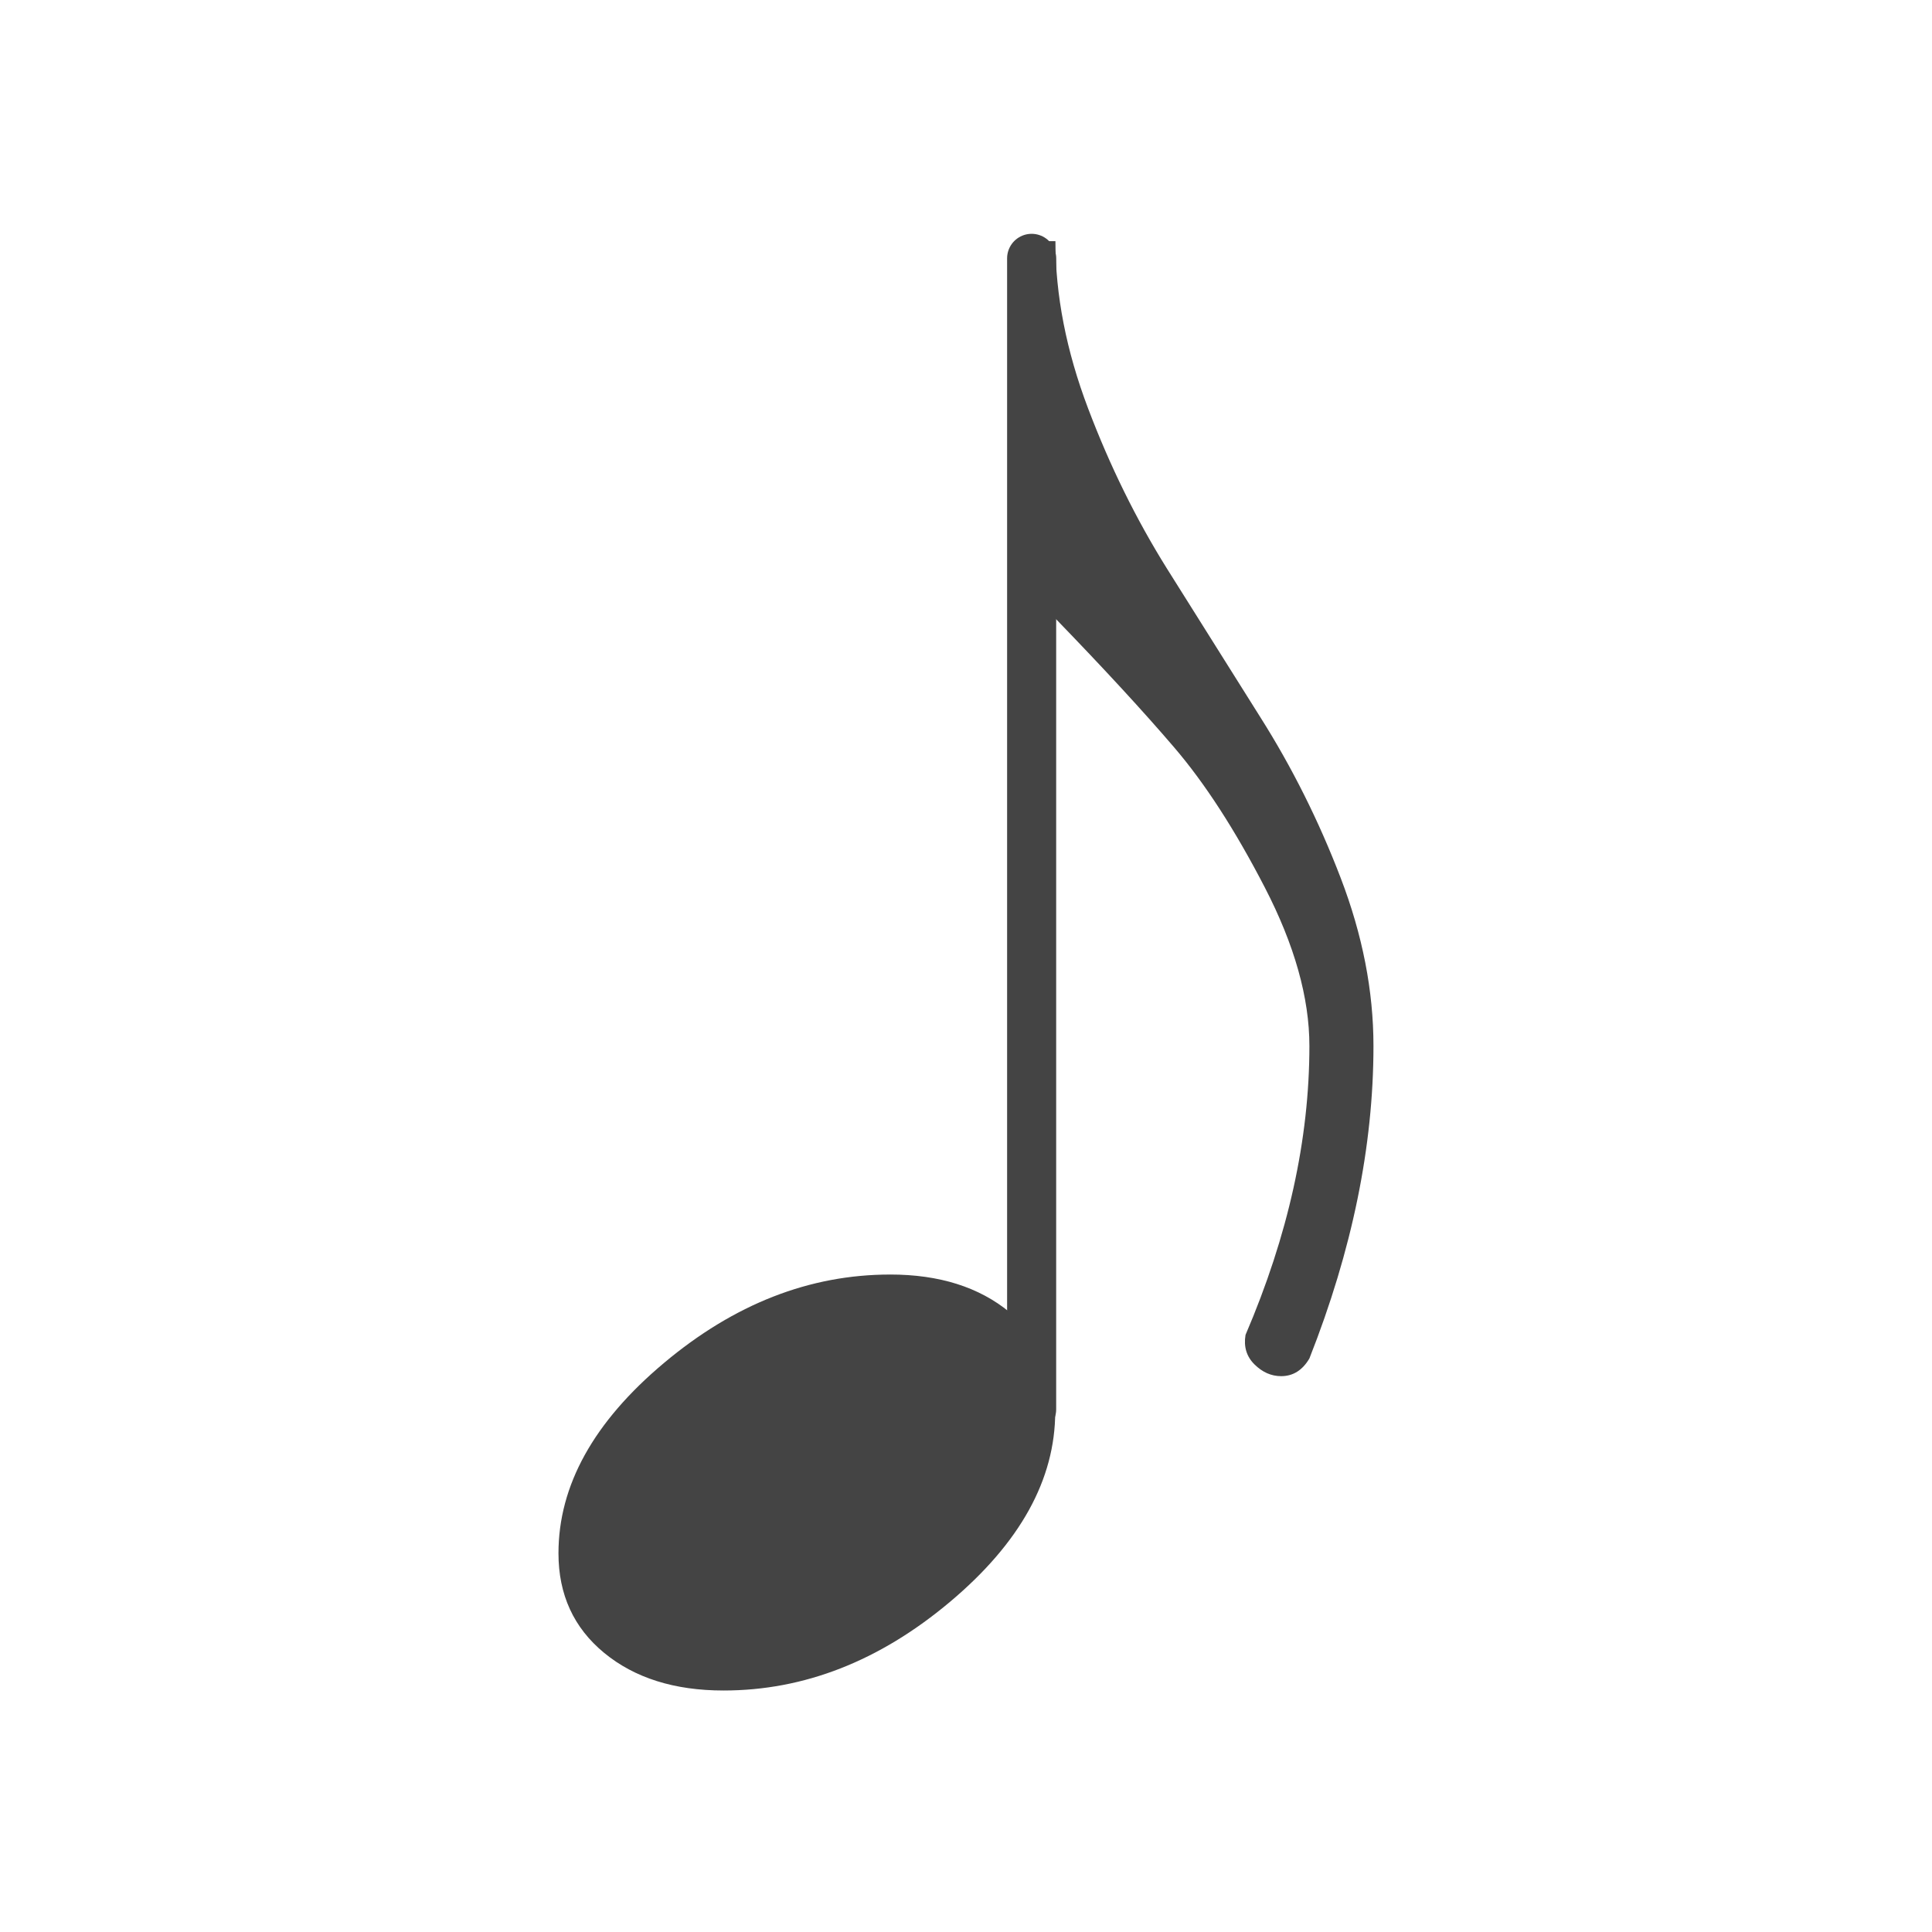
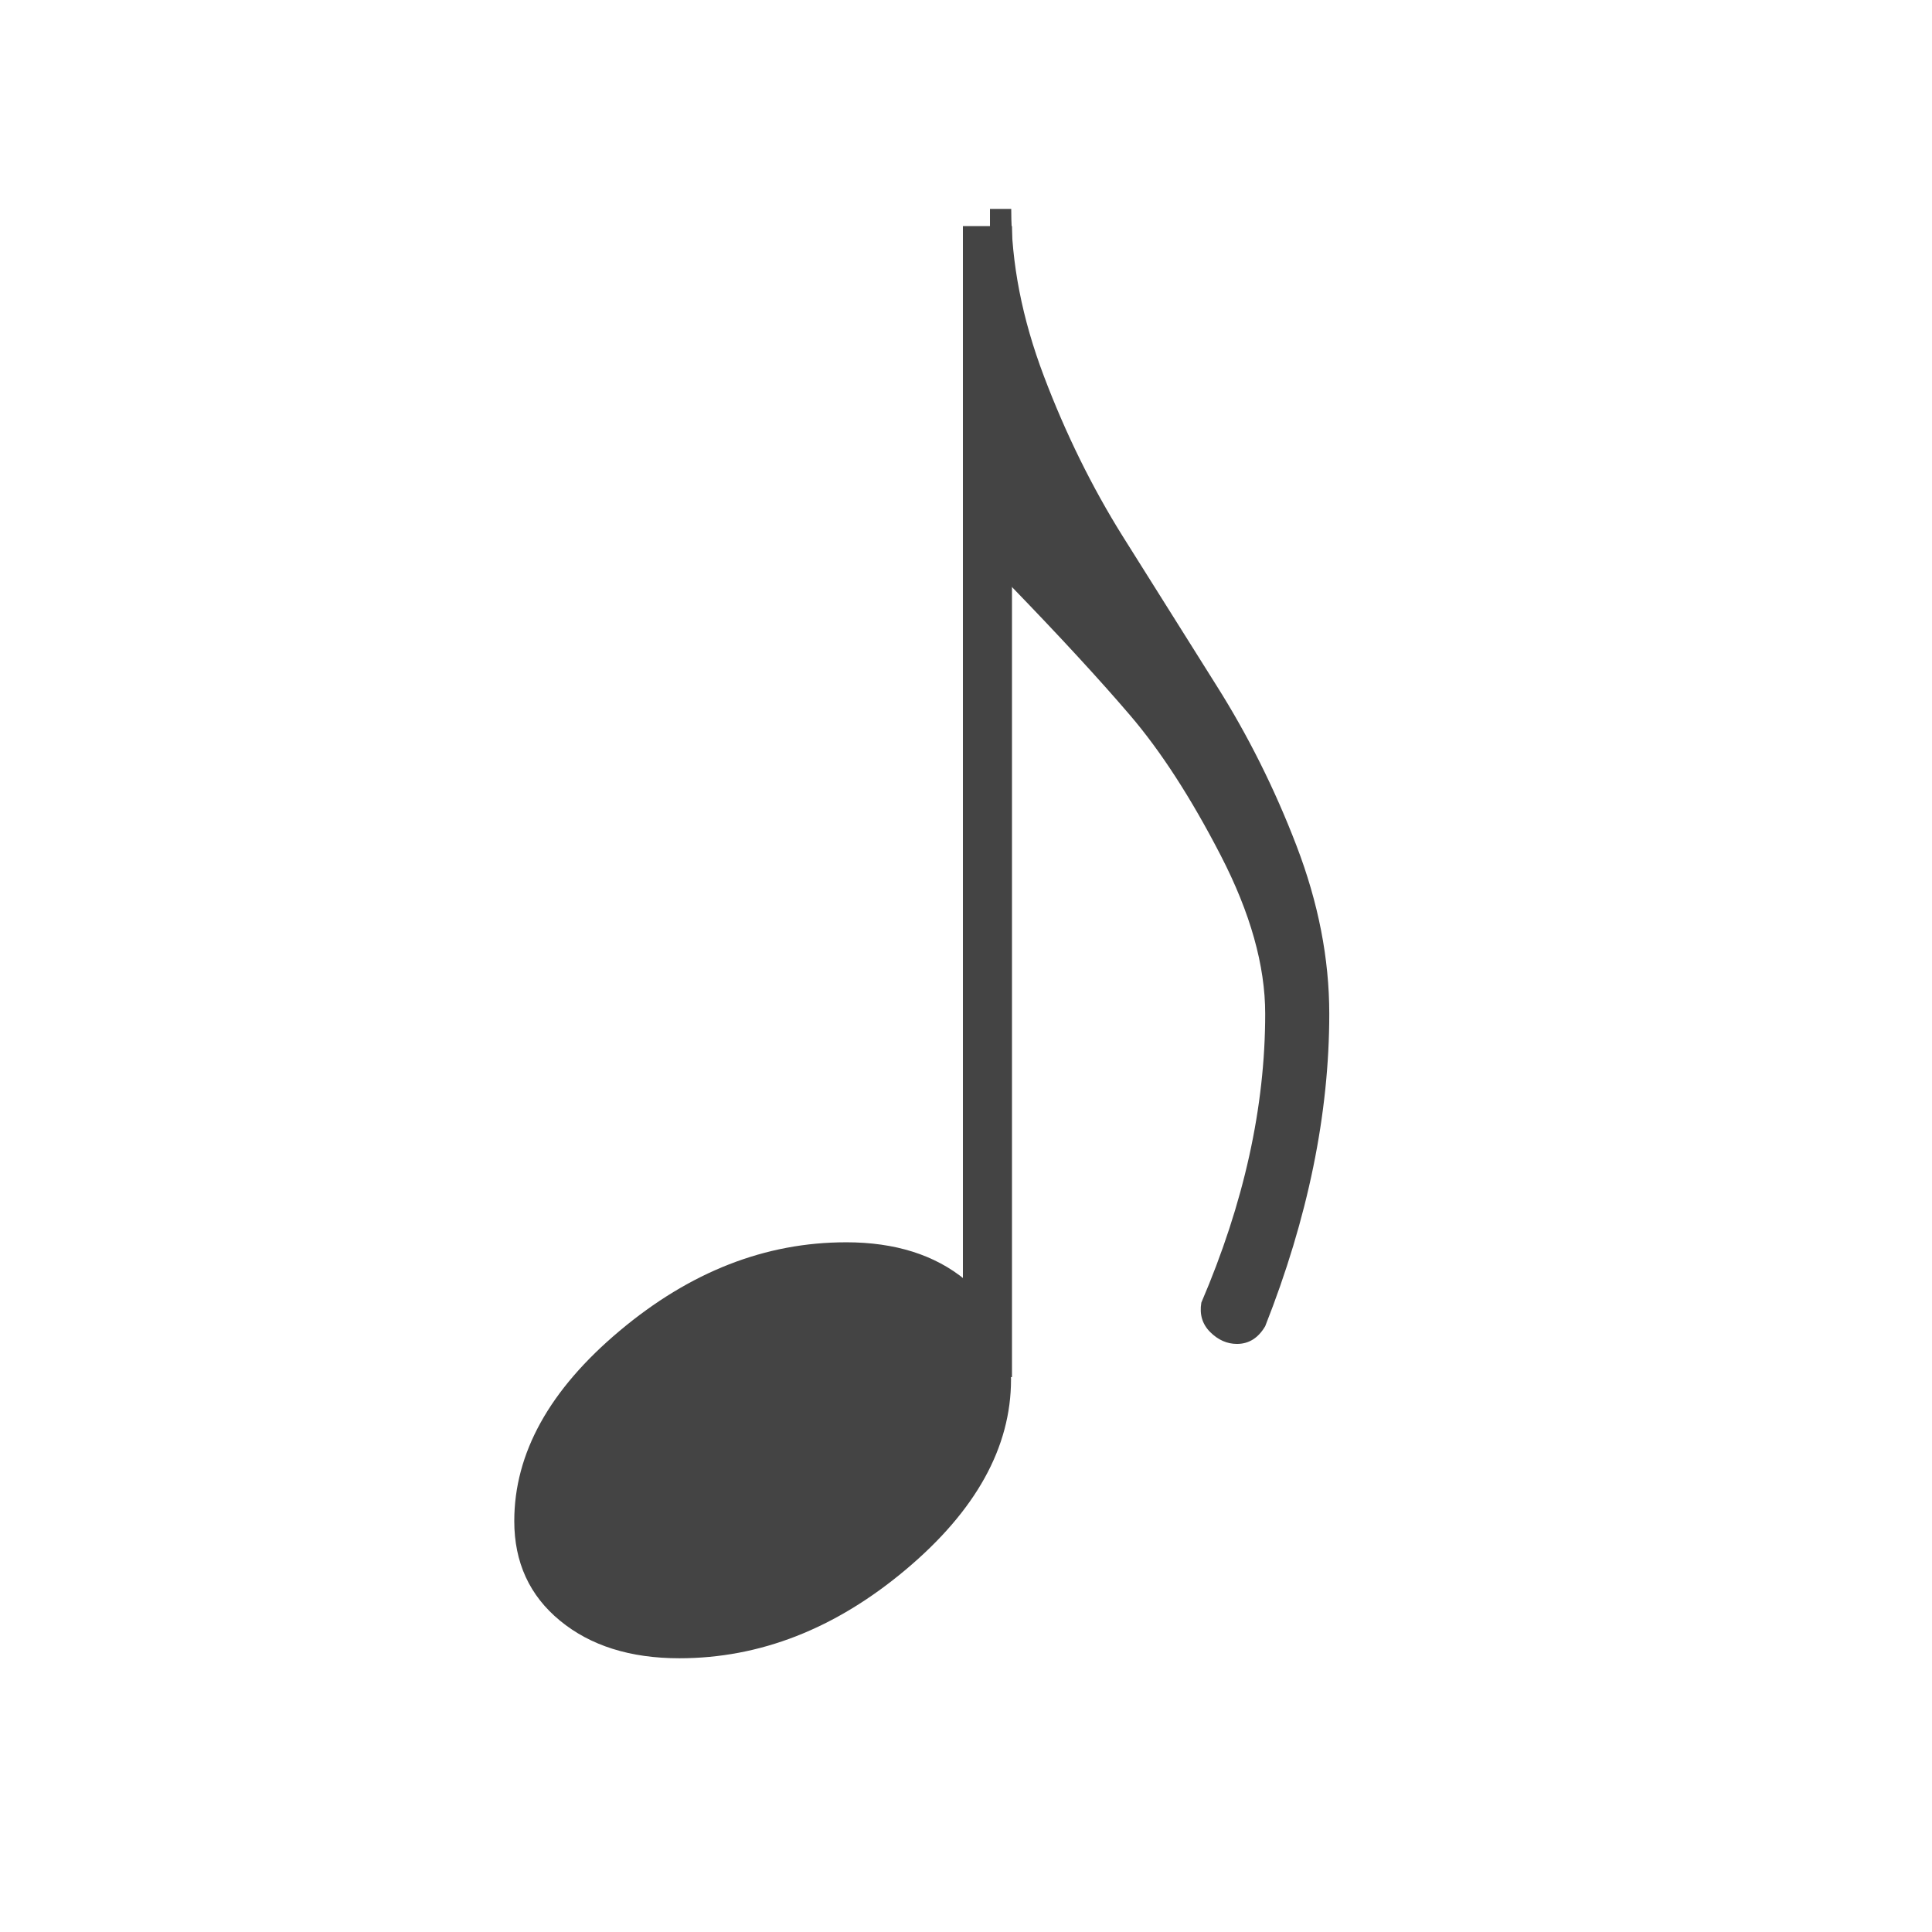
- <svg xmlns="http://www.w3.org/2000/svg" width="32" height="32" viewBox="0 0 106.667 106.667" version="1.2" id="svg2">
-   <defs id="defs8" />
-   <g style="font-size:83.333px;font-style:normal;font-weight:400;fill:#000000;stroke:#000000;stroke-width:1;stroke-linecap:square;stroke-linejoin:bevel;stroke-opacity:1;font-family:MScore;fill-opacity:1" id="g24" font-style="normal" font-weight="400" font-size="83.333" transform="matrix(3.1252,0,0,3.1252,-70.47415,92.1416)" />
-   <g style="font-size:83.333px;font-style:normal;font-weight:400;fill:#000000;stroke:#000000;stroke-width:1;stroke-linecap:square;stroke-linejoin:bevel;stroke-opacity:1;font-family:MScore;fill-opacity:1" id="g30" font-style="normal" font-weight="400" font-size="83.333" transform="matrix(3.1252,0,0,3.1252,91.64485,14.2656)" />
-   <g style="font-size:83.333px;font-style:normal;font-weight:400;fill:#444444;fill-opacity:1;fill-rule:evenodd;stroke:none;font-family:MScore" id="g32" font-style="normal" font-weight="400" font-size="83.333" transform="matrix(1.000064,0,0,1.000064,58.28576,13.29866)">
-     <path style="fill-rule:nonzero;fill:#444444;fill-opacity:1" id="path34" d="m -1.189,20.848 1.174,0 C 2.663,23.614 4.85,25.988 6.544,27.968 c 1.695,1.98 3.362,4.557 5.002,7.731 1.64,3.174 2.46,6.09 2.46,8.748 -10e-5,5.154 -1.175,10.47 -3.526,15.95 -0.109,0.651 0.055,1.194 0.492,1.628 0.437,0.434 0.929,0.651 1.476,0.651 0.656,0 1.175,-0.326 1.558,-0.977 2.358,-5.968 3.537,-11.718 3.537,-17.252 0,-3.038 -0.603,-6.13 -1.81,-9.277 -1.206,-3.147 -2.684,-6.103 -4.434,-8.87 L 6.135,18.081 C 4.44,15.368 2.991,12.425 1.789,9.251 0.586,6.078 -0.015,2.999 -0.015,0.015 l -1.174,0 0,20.832" vector-effect="non-scaling-stroke" />
+ <svg xmlns="http://www.w3.org/2000/svg" width="32" height="32" viewBox="0 0 100 100">
+   <g transform="matrix(0.93756,0,0,0.93756,52.35514,10.79836)">
+     <path style="fill:#444444;fill-opacity:1;fill-rule:nonzero" d="m -1.189,20.848 1.174,0 C 2.663,23.614 4.85,25.988 6.544,27.968 c 1.695,1.98 3.362,4.557 5.002,7.731 1.64,3.174 2.46,6.09 2.46,8.748 -10e-5,5.154 -1.175,10.47 -3.526,15.95 -0.109,0.651 0.055,1.194 0.492,1.628 0.437,0.434 0.929,0.651 1.476,0.651 0.656,0 1.175,-0.326 1.558,-0.977 2.358,-5.968 3.537,-11.718 3.537,-17.252 0,-3.038 -0.603,-6.13 -1.81,-9.277 -1.206,-3.147 -2.684,-6.103 -4.434,-8.87 L 6.135,18.081 C 4.44,15.368 2.991,12.425 1.789,9.251 0.586,6.078 -0.015,2.999 -0.015,0.015 l -1.174,0 0,20.832" />
  </g>
-   <g style="font-size:83.333px;font-style:normal;font-weight:400;fill:#444444;stroke:#444444;stroke-width:0.867;stroke-linecap:round;stroke-linejoin:bevel;stroke-opacity:1;font-family:MScore;fill-opacity:1;stroke-miterlimit:4;stroke-dasharray:none" id="g36" font-style="normal" font-weight="400" font-size="83.333" transform="matrix(3.125,0,0,3.125,56.9575,77.8106)">
-     <polyline style="fill:#444444;fill-opacity:1;stroke-width:0.867;stroke-miterlimit:4;stroke-dasharray:none;stroke:#444444;stroke-opacity:1" id="polyline38" points="0,0 0,-20.335 " vector-effect="none" />
+   <g transform="matrix(2.929688,0,0,2.929688,51.1099,71.27831)">
+     <polyline style="fill:#444444;fill-opacity:1;stroke:#444444;stroke-width:0.867;stroke-miterlimit:4;stroke-opacity:1;stroke-dasharray:none" points="0,0 0,-20.335 " />
  </g>
-   <g style="font-size:83.333px;font-style:normal;font-weight:400;fill:#000000;stroke:#000000;stroke-width:1;stroke-linecap:square;stroke-linejoin:bevel;stroke-opacity:1;font-family:MScore;fill-opacity:1" id="g40" font-style="normal" font-weight="400" font-size="83.333" transform="matrix(3.1252,0,0,3.1252,64.22285,81.7236)" />
-   <g style="font-size:83.333px;font-style:normal;font-weight:400;fill:#444444;fill-opacity:1;fill-rule:evenodd;stroke:none;font-family:MScore" id="g42" font-style="normal" font-weight="400" font-size="83.333" transform="matrix(1.000064,0,0,1.000064,30.81759,81.80999)">
-     <path style="fill-rule:nonzero;fill:#444444;fill-opacity:1" id="path44" d="m 18.326,-11.441 c -4.449,0 -8.612,1.629 -12.491,4.886 C 1.955,-3.298 0.016,0.204 0.016,3.949 0.016,6.229 0.857,8.062 2.538,9.446 c 1.682,1.384 3.879,2.077 6.592,2.077 4.449,0 8.612,-1.629 12.491,-4.886 3.879,-3.257 5.819,-6.759 5.819,-10.505 0,-2.28 -0.841,-4.112 -2.523,-5.497 -1.682,-1.384 -3.879,-2.077 -6.591,-2.077" vector-effect="non-scaling-stroke" />
+   <g transform="matrix(0.93756,0,0,0.93756,26.60373,75.02773)">
+     <path style="fill:#444444;fill-opacity:1;fill-rule:nonzero" d="m 18.326,-11.441 c -4.449,0 -8.612,1.629 -12.491,4.886 C 1.955,-3.298 0.016,0.204 0.016,3.949 0.016,6.229 0.857,8.062 2.538,9.446 c 1.682,1.384 3.879,2.077 6.592,2.077 4.449,0 8.612,-1.629 12.491,-4.886 3.879,-3.257 5.819,-6.759 5.819,-10.505 0,-2.28 -0.841,-4.112 -2.523,-5.497 -1.682,-1.384 -3.879,-2.077 -6.591,-2.077" />
  </g>
-   <g style="font-size:83.333px;font-style:normal;font-weight:400;fill:#000000;stroke:#000000;stroke-width:1;stroke-linecap:square;stroke-linejoin:bevel;stroke-opacity:1;font-family:MScore;fill-opacity:1" id="g46" font-style="normal" font-weight="400" font-size="83.333" transform="matrix(3.1252,0,0,3.1252,120.8349,71.3066)" />
-   <g style="font-size:83.333px;font-style:normal;font-weight:400;fill:#000000;stroke:#000000;stroke-width:1;stroke-linecap:square;stroke-linejoin:bevel;stroke-opacity:1;font-family:MScore;fill-opacity:1" id="g52" font-style="normal" font-weight="400" font-size="83.333" transform="matrix(3.1252,0,0,3.1252,147.7309,71.3066)" />
-   <g style="font-size:83.333px;font-style:normal;font-weight:400;fill:#000000;stroke:#000000;stroke-width:1;stroke-linecap:square;stroke-linejoin:bevel;stroke-opacity:1;font-family:MScore;fill-opacity:1" id="g58" font-style="normal" font-weight="400" font-size="83.333" transform="matrix(3.1252,0,0,3.1252,190.7648,71.3066)" />
-   <g style="font-size:83.333px;font-style:normal;font-weight:400;fill:#000000;stroke:#000000;stroke-width:1;stroke-linecap:square;stroke-linejoin:bevel;stroke-opacity:1;font-family:MScore;fill-opacity:1" id="g80" font-style="normal" font-weight="400" font-size="83.333" transform="matrix(3.1252,0,0,3.1252,297.9259,50.4716)" />
-   <g style="font-size:83.333px;font-style:normal;font-weight:400;fill:#000000;stroke:#000000;stroke-width:1;stroke-linecap:square;stroke-linejoin:bevel;stroke-opacity:1;font-family:MScore;fill-opacity:1" id="g102" font-style="normal" font-weight="400" font-size="83.333" transform="matrix(3.1252,0,0,3.1252,421.8198,50.4716)" />
-   <g style="font-size:83.333px;font-style:normal;font-weight:400;fill:#000000;stroke:#000000;stroke-width:1;stroke-linecap:square;stroke-linejoin:bevel;stroke-opacity:1;font-family:MScore;fill-opacity:1" id="g124" font-style="normal" font-weight="400" font-size="83.333" transform="matrix(3.1252,0,0,3.1252,545.7148,50.4716)" />
-   <g style="font-size:83.333px;font-style:normal;font-weight:400;fill:#000000;stroke:#000000;stroke-width:1;stroke-linecap:square;stroke-linejoin:bevel;stroke-opacity:1;font-family:MScore;fill-opacity:1" id="g146" font-style="normal" font-weight="400" font-size="83.333" transform="matrix(3.1252,0,0,3.1252,669.6099,50.4716)" />
-   <g style="font-size:83.333px;font-style:normal;font-weight:400;fill:#000000;stroke:#000000;stroke-width:1;stroke-linecap:square;stroke-linejoin:bevel;stroke-opacity:1;font-family:MScore;fill-opacity:1" id="g168" font-style="normal" font-weight="400" font-size="83.333" transform="matrix(3.1252,0,0,3.1252,793.4999,50.4716)" />
-   <g style="font-size:83.333px;font-style:normal;font-weight:400;fill:#000000;stroke:#000000;stroke-width:1;stroke-linecap:square;stroke-linejoin:bevel;stroke-opacity:1;font-family:MScore;fill-opacity:1" id="g190" font-style="normal" font-weight="400" font-size="83.333" transform="matrix(3.1252,0,0,3.1252,917.3999,50.4716)" />
-   <g style="font-size:83.333px;font-style:normal;font-weight:400;fill:#000000;stroke:#000000;stroke-width:1;stroke-linecap:square;stroke-linejoin:bevel;stroke-opacity:1;font-family:MScore;fill-opacity:1" id="g212" font-style="normal" font-weight="400" font-size="83.333" transform="matrix(3.1252,0,0,3.1252,1041.29,50.4716)" />
-   <g style="font-size:83.333px;font-style:normal;font-weight:400;fill:#000000;stroke:#000000;stroke-width:1;stroke-linecap:square;stroke-linejoin:bevel;stroke-opacity:1;font-family:MScore;fill-opacity:1" id="g234" font-style="normal" font-weight="400" font-size="83.333" transform="matrix(3.1252,0,0,3.1252,1165.19,50.4716)" />
-   <g style="font-size:83.333px;font-style:normal;font-weight:400;fill:#000000;stroke:#000000;stroke-width:1;stroke-linecap:square;stroke-linejoin:bevel;stroke-opacity:1;font-family:MScore;fill-opacity:1" id="g256" font-style="normal" font-weight="400" font-size="83.333" transform="matrix(3.1252,0,0,3.1252,1289.08,50.4716)" />
-   <g style="font-size:83.333px;font-style:normal;font-weight:400;fill:#000000;stroke:#000000;stroke-width:1;stroke-linecap:square;stroke-linejoin:bevel;stroke-opacity:1;font-family:MScore;fill-opacity:1" id="g278" font-style="normal" font-weight="400" font-size="83.333" transform="matrix(3.1252,0,0,3.1252,1412.98,50.4716)" />
-   <g style="font-size:83.333px;font-style:normal;font-weight:400;fill:#000000;stroke:#000000;stroke-width:1;stroke-linecap:square;stroke-linejoin:bevel;stroke-opacity:1;font-family:MScore;fill-opacity:1" id="g300" font-style="normal" font-weight="400" font-size="83.333" transform="matrix(3.1252,0,0,3.1252,1536.87,50.4716)" />
-   <g style="font-size:83.333px;font-style:normal;font-weight:400;fill:#000000;stroke:#000000;stroke-width:1;stroke-linecap:square;stroke-linejoin:bevel;stroke-opacity:1;font-family:MScore;fill-opacity:1" id="g322" font-style="normal" font-weight="400" font-size="83.333" transform="matrix(3.1252,0,0,3.1252,1660.77,50.4716)" />
-   <g style="font-size:83.333px;font-style:normal;font-weight:400;fill:#000000;stroke:#000000;stroke-width:1;stroke-linecap:square;stroke-linejoin:bevel;stroke-opacity:1;font-family:MScore;fill-opacity:1" id="g344" font-style="normal" font-weight="400" font-size="83.333" transform="matrix(3.1252,0,0,3.1252,1784.66,50.4716)" />
-   <g style="font-size:83.333px;font-style:normal;font-weight:400;fill:#000000;stroke:#000000;stroke-width:1;stroke-linecap:square;stroke-linejoin:bevel;stroke-opacity:1;font-family:MScore;fill-opacity:1" id="g366" font-style="normal" font-weight="400" font-size="83.333" transform="matrix(3.1252,0,0,3.1252,1908.55,50.4716)" />
-   <g style="font-size:83.333px;font-style:normal;font-weight:400;fill:#000000;stroke:#000000;stroke-width:1;stroke-linecap:square;stroke-linejoin:bevel;stroke-opacity:1;font-family:MScore;fill-opacity:1" id="g388" font-style="normal" font-weight="400" font-size="83.333" transform="matrix(3.1252,0,0,3.1252,-117.7391,368.2006)" />
-   <g style="font-size:83.333px;font-style:normal;font-weight:400;fill:#000000;stroke:#000000;stroke-width:1;stroke-linecap:square;stroke-linejoin:bevel;stroke-opacity:1;font-family:MScore;fill-opacity:1" id="g394" font-style="normal" font-weight="400" font-size="83.333" transform="matrix(3.1252,0,0,3.1252,-20.29515,326.5306)" />
-   <g style="font-size:11px;font-style:normal;font-weight:400;fill:#000000;stroke:#000000;stroke-width:1;stroke-linecap:square;stroke-linejoin:bevel;stroke-opacity:1;font-family:FreeSerifMscore;fill-opacity:1" id="g404" font-style="normal" font-weight="400" font-size="11" transform="matrix(3.125,0,0,3.125,-134.4072,305.6966)" />
-   <g style="font-size:83.333px;font-style:normal;font-weight:400;fill:#000000;stroke:#000000;stroke-width:1;stroke-linecap:square;stroke-linejoin:bevel;stroke-opacity:1;font-family:MScore;fill-opacity:1" id="g422" font-style="normal" font-weight="400" font-size="83.333" transform="matrix(3.1252,0,0,3.1252,105.3169,326.5306)" />
-   <g style="font-size:83.333px;font-style:normal;font-weight:400;fill:#000000;stroke:#000000;stroke-width:1;stroke-linecap:square;stroke-linejoin:bevel;stroke-opacity:1;font-family:MScore;fill-opacity:1" id="g444" font-style="normal" font-weight="400" font-size="83.333" transform="matrix(3.1252,0,0,3.1252,233.9509,326.5306)" />
-   <g style="font-size:83.333px;font-style:normal;font-weight:400;fill:#000000;stroke:#000000;stroke-width:1;stroke-linecap:square;stroke-linejoin:bevel;stroke-opacity:1;font-family:MScore;fill-opacity:1" id="g466" font-style="normal" font-weight="400" font-size="83.333" transform="matrix(3.1252,0,0,3.1252,362.5838,326.5306)" />
-   <g style="font-size:83.333px;font-style:normal;font-weight:400;fill:#000000;stroke:#000000;stroke-width:1;stroke-linecap:square;stroke-linejoin:bevel;stroke-opacity:1;font-family:MScore;fill-opacity:1" id="g488" font-style="normal" font-weight="400" font-size="83.333" transform="matrix(3.1252,0,0,3.1252,491.2178,326.5306)" />
-   <g style="font-size:83.333px;font-style:normal;font-weight:400;fill:#000000;stroke:#000000;stroke-width:1;stroke-linecap:square;stroke-linejoin:bevel;stroke-opacity:1;font-family:MScore;fill-opacity:1" id="g510" font-style="normal" font-weight="400" font-size="83.333" transform="matrix(3.1252,0,0,3.1252,619.8509,326.5306)" />
-   <g style="font-size:83.333px;font-style:normal;font-weight:400;fill:#000000;stroke:#000000;stroke-width:1;stroke-linecap:square;stroke-linejoin:bevel;stroke-opacity:1;font-family:MScore;fill-opacity:1" id="g532" font-style="normal" font-weight="400" font-size="83.333" transform="matrix(3.1252,0,0,3.1252,748.4799,326.5306)" />
-   <g style="font-size:83.333px;font-style:normal;font-weight:400;fill:#000000;stroke:#000000;stroke-width:1;stroke-linecap:square;stroke-linejoin:bevel;stroke-opacity:1;font-family:MScore;fill-opacity:1" id="g554" font-style="normal" font-weight="400" font-size="83.333" transform="matrix(3.1252,0,0,3.1252,877.1199,326.5306)" />
-   <g style="font-size:83.333px;font-style:normal;font-weight:400;fill:#000000;stroke:#000000;stroke-width:1;stroke-linecap:square;stroke-linejoin:bevel;stroke-opacity:1;font-family:MScore;fill-opacity:1" id="g576" font-style="normal" font-weight="400" font-size="83.333" transform="matrix(3.1252,0,0,3.1252,1005.75,326.5306)" />
-   <g style="font-size:83.333px;font-style:normal;font-weight:400;fill:#000000;stroke:#000000;stroke-width:1;stroke-linecap:square;stroke-linejoin:bevel;stroke-opacity:1;font-family:MScore;fill-opacity:1" id="g598" font-style="normal" font-weight="400" font-size="83.333" transform="matrix(3.1252,0,0,3.1252,1134.38,326.5306)" />
-   <g style="font-size:83.333px;font-style:normal;font-weight:400;fill:#000000;stroke:#000000;stroke-width:1;stroke-linecap:square;stroke-linejoin:bevel;stroke-opacity:1;font-family:MScore;fill-opacity:1" id="g620" font-style="normal" font-weight="400" font-size="83.333" transform="matrix(3.1252,0,0,3.1252,1263.02,326.5306)" />
-   <g style="font-size:83.333px;font-style:normal;font-weight:400;fill:#000000;stroke:#000000;stroke-width:1;stroke-linecap:square;stroke-linejoin:bevel;stroke-opacity:1;font-family:MScore;fill-opacity:1" id="g642" font-style="normal" font-weight="400" font-size="83.333" transform="matrix(3.1252,0,0,3.1252,1391.65,326.5306)" />
-   <g style="font-size:83.333px;font-style:normal;font-weight:400;fill:#000000;stroke:#000000;stroke-width:1;stroke-linecap:square;stroke-linejoin:bevel;stroke-opacity:1;font-family:MScore;fill-opacity:1" id="g664" font-style="normal" font-weight="400" font-size="83.333" transform="matrix(3.1252,0,0,3.1252,1520.29,326.5306)" />
-   <g style="font-size:83.333px;font-style:normal;font-weight:400;fill:#000000;stroke:#000000;stroke-width:1;stroke-linecap:square;stroke-linejoin:bevel;stroke-opacity:1;font-family:MScore;fill-opacity:1" id="g686" font-style="normal" font-weight="400" font-size="83.333" transform="matrix(3.1252,0,0,3.1252,1648.92,326.5306)" />
-   <g style="font-size:83.333px;font-style:normal;font-weight:400;fill:#000000;stroke:#000000;stroke-width:1;stroke-linecap:square;stroke-linejoin:bevel;stroke-opacity:1;font-family:MScore;fill-opacity:1" id="g708" font-style="normal" font-weight="400" font-size="83.333" transform="matrix(3.1252,0,0,3.1252,1777.55,326.5306)" />
-   <g style="font-size:83.333px;font-style:normal;font-weight:400;fill:#000000;stroke:#000000;stroke-width:1;stroke-linecap:square;stroke-linejoin:bevel;stroke-opacity:1;font-family:MScore;fill-opacity:1" id="g730" font-style="normal" font-weight="400" font-size="83.333" transform="matrix(3.1252,0,0,3.1252,1906.19,326.5306)" />
-   <g style="font-size:83.333px;font-style:normal;font-weight:400;fill:#000000;stroke:#000000;stroke-width:1;stroke-linecap:square;stroke-linejoin:bevel;stroke-opacity:1;font-family:MScore;fill-opacity:1" id="g752" font-style="normal" font-weight="400" font-size="83.333" transform="matrix(3.1252,0,0,3.1252,-117.7391,644.2596)" />
-   <g style="font-size:83.333px;font-style:normal;font-weight:400;fill:#000000;stroke:#000000;stroke-width:1;stroke-linecap:square;stroke-linejoin:bevel;stroke-opacity:1;font-family:MScore;fill-opacity:1" id="g758" font-style="normal" font-weight="400" font-size="83.333" transform="matrix(3.1252,0,0,3.1252,113.5828,602.5906)" />
-   <g style="font-size:11px;font-style:normal;font-weight:400;fill:#000000;stroke:#000000;stroke-width:1;stroke-linecap:square;stroke-linejoin:bevel;stroke-opacity:1;font-family:FreeSerifMscore;fill-opacity:1" id="g772" font-style="normal" font-weight="400" font-size="11" transform="matrix(3.125,0,0,3.125,-134.4072,581.7556)" />
-   <g style="font-size:11px;font-style:normal;font-weight:400;fill:#000000;stroke:#000000;stroke-width:1;stroke-linecap:square;stroke-linejoin:bevel;stroke-opacity:1;font-family:FreeSerifMscore;fill-opacity:1" id="g778" font-style="normal" font-weight="400" font-size="11" transform="matrix(3.125,0,0,3.125,-256.3001,40.0566)" />
-   <g style="font-size:11px;font-style:normal;font-weight:400;fill:#000000;stroke:#000000;stroke-width:1;stroke-linecap:square;stroke-linejoin:bevel;stroke-opacity:1;font-family:FreeSerifMscore;fill-opacity:1" id="g784" font-style="normal" font-weight="400" font-size="11" transform="matrix(3.125,0,0,3.125,-256.3001,316.1156)" />
-   <g style="font-size:11px;font-style:normal;font-weight:400;fill:#000000;stroke:#000000;stroke-width:1;stroke-linecap:square;stroke-linejoin:bevel;stroke-opacity:1;font-family:FreeSerifMscore;fill-opacity:1" id="g790" font-style="normal" font-weight="400" font-size="11" transform="matrix(3.125,0,0,3.125,-256.3001,592.1746)" />
-   <g style="font-size:11px;font-style:normal;font-weight:400;fill:#000000;stroke:#000000;stroke-width:1;stroke-linecap:square;stroke-linejoin:bevel;stroke-opacity:1;font-family:FreeSerifMscore;fill-opacity:1" id="g796" font-style="normal" font-weight="400" font-size="11" transform="matrix(3.125,0,0,3.125,-256.3001,-116.2054)" />
</svg>
